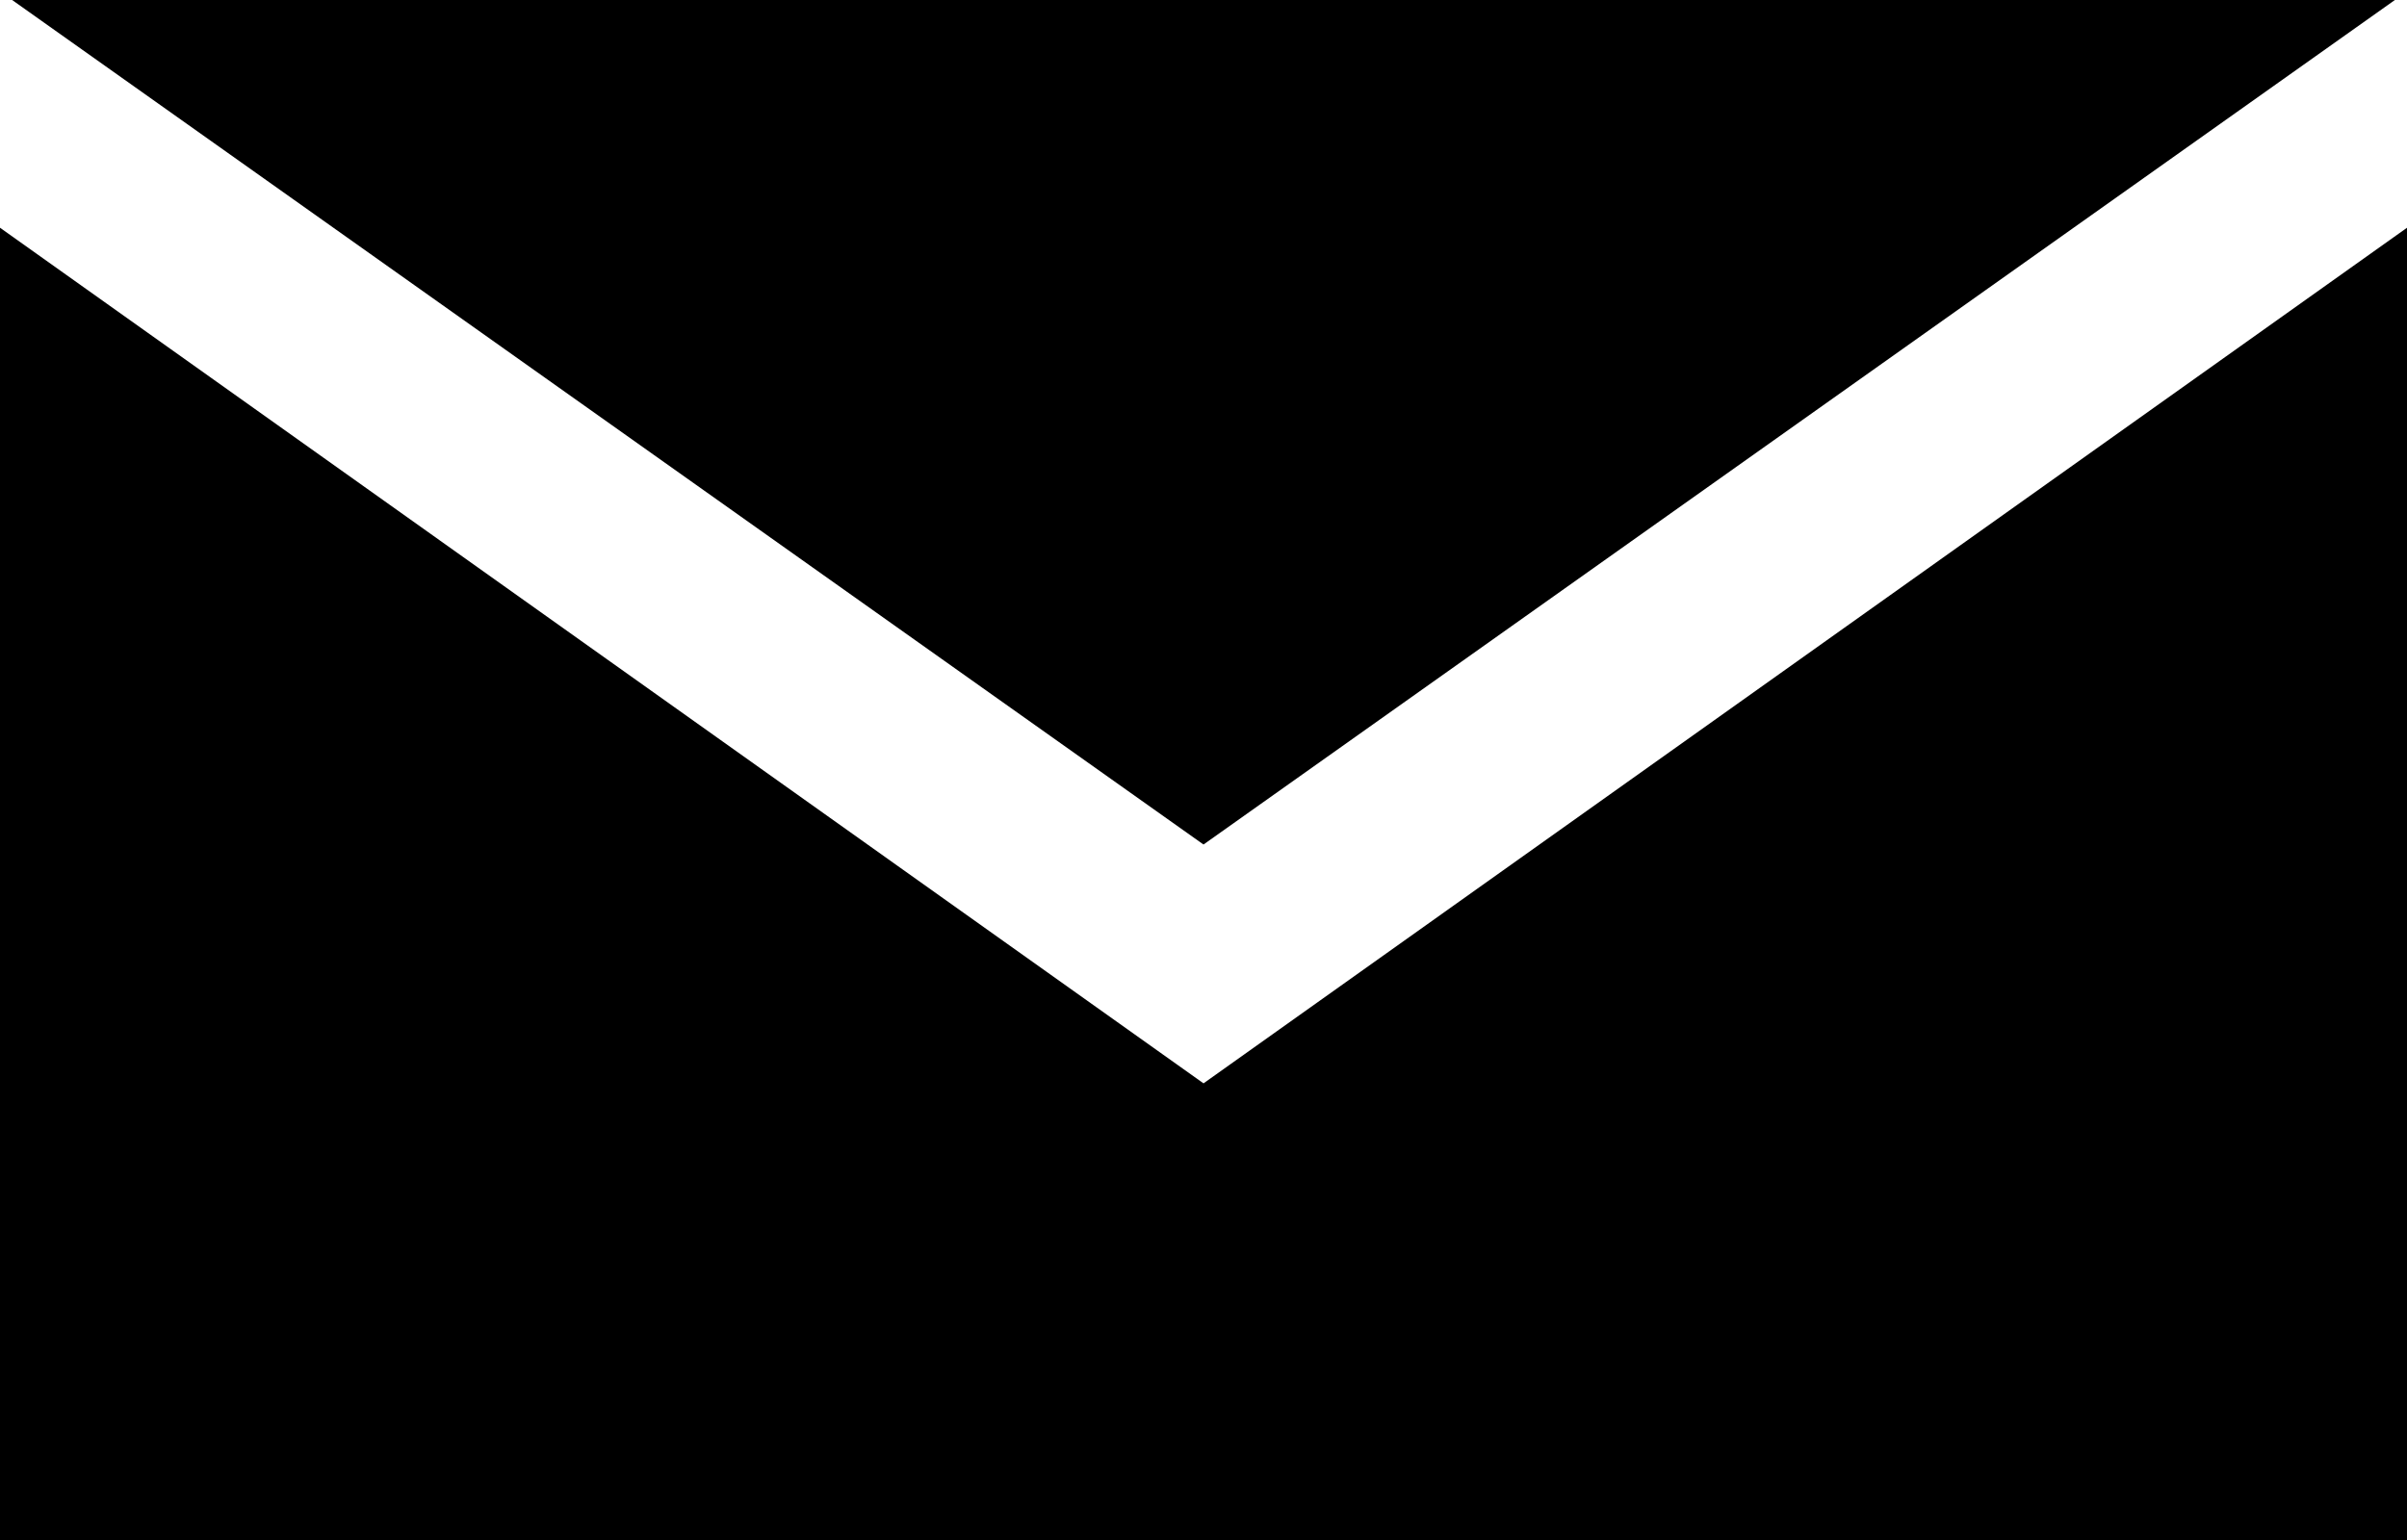
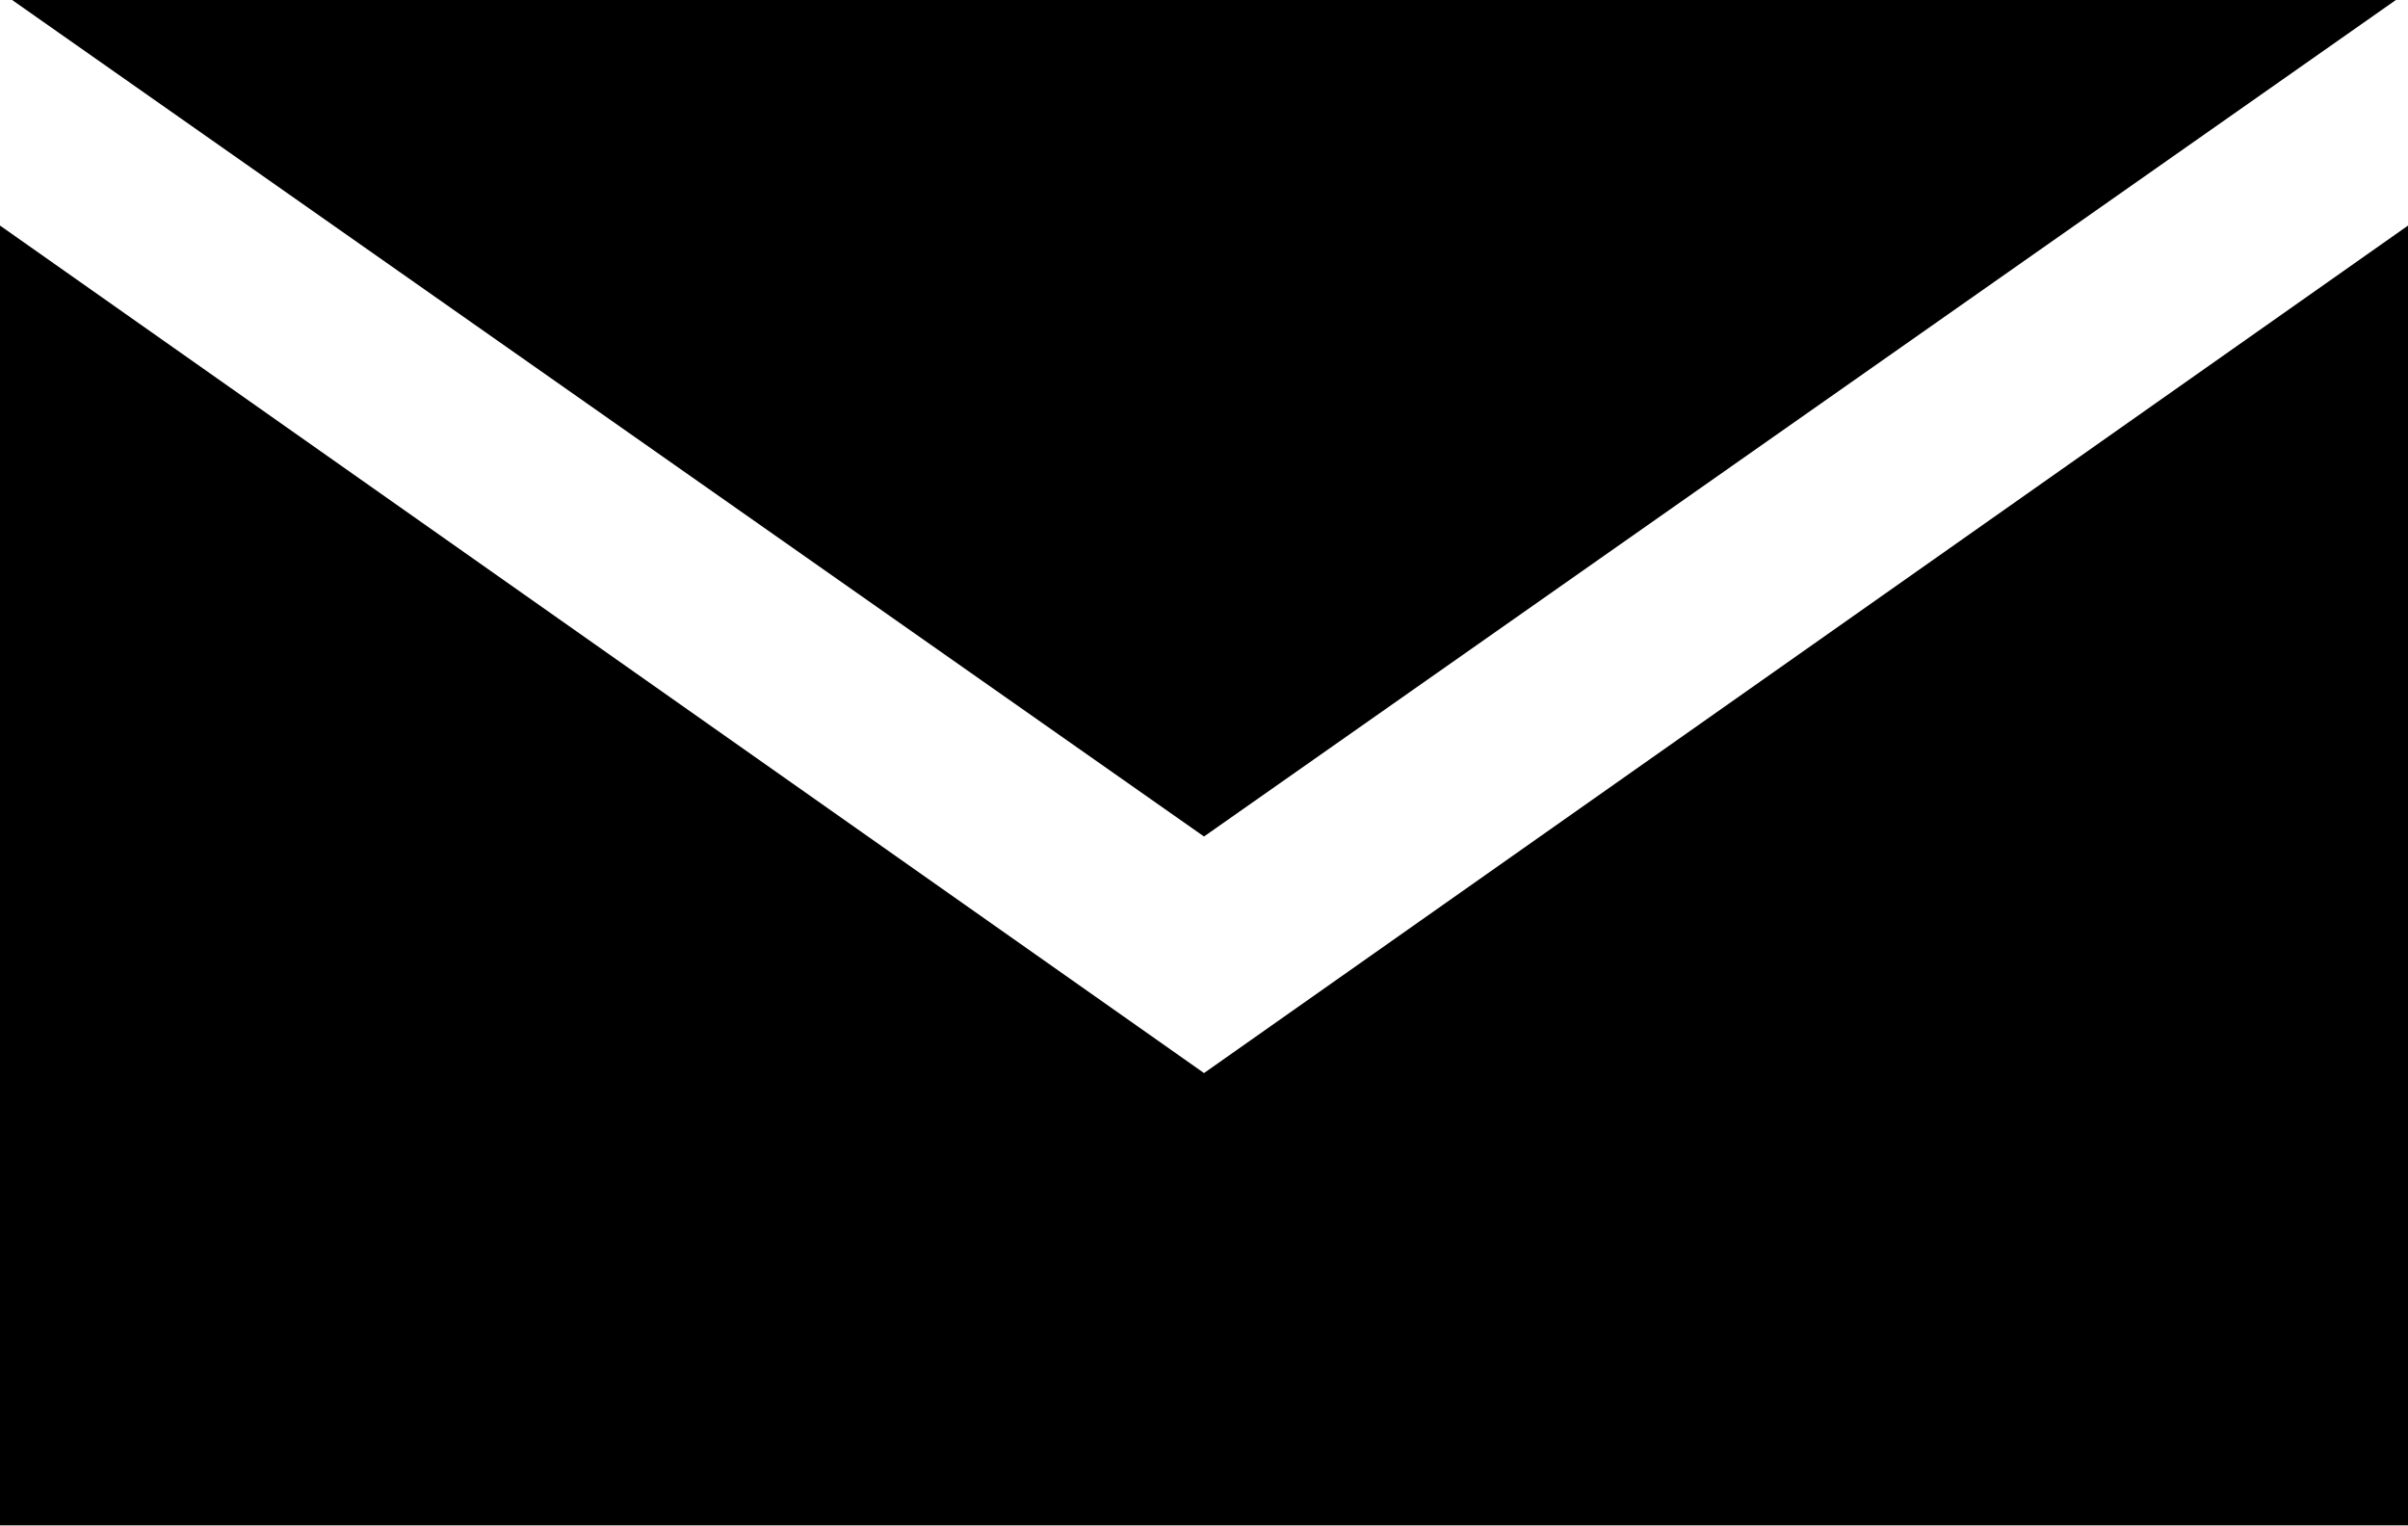
- <svg xmlns="http://www.w3.org/2000/svg" width="100px" height="64px" viewBox="0 0 100 64" version="1.1">
+ <svg xmlns="http://www.w3.org/2000/svg" width="60px" height="38px" viewBox="0 0 60 38" version="1.1">
  <defs />
  <g id="Page-1" stroke="none" stroke-width="1" fill="none" fill-rule="evenodd">
-     <path d="M50.001,45.022 L50.001,45.023 L50,45.022 L0,9.464 L0,64 L100,64 L100,9.465 L50.001,45.022 L50.001,45.022 Z M99.497,0 L0.504,0 L50,35.097 L99.497,0 L99.497,0 Z" id="icon-mail" fill="#000000" />
+     <path d="M30.001,26.732 L30.001,26.732 L30,26.732 L0,5.619 L0,38 L60,38 L60,5.62 L30.001,26.732 L30.001,26.732 Z M59.698,0 L0.302,0 L30,20.839 L59.698,0 L59.698,0 Z" id="icon-mail" fill="#000000" />
  </g>
</svg>
